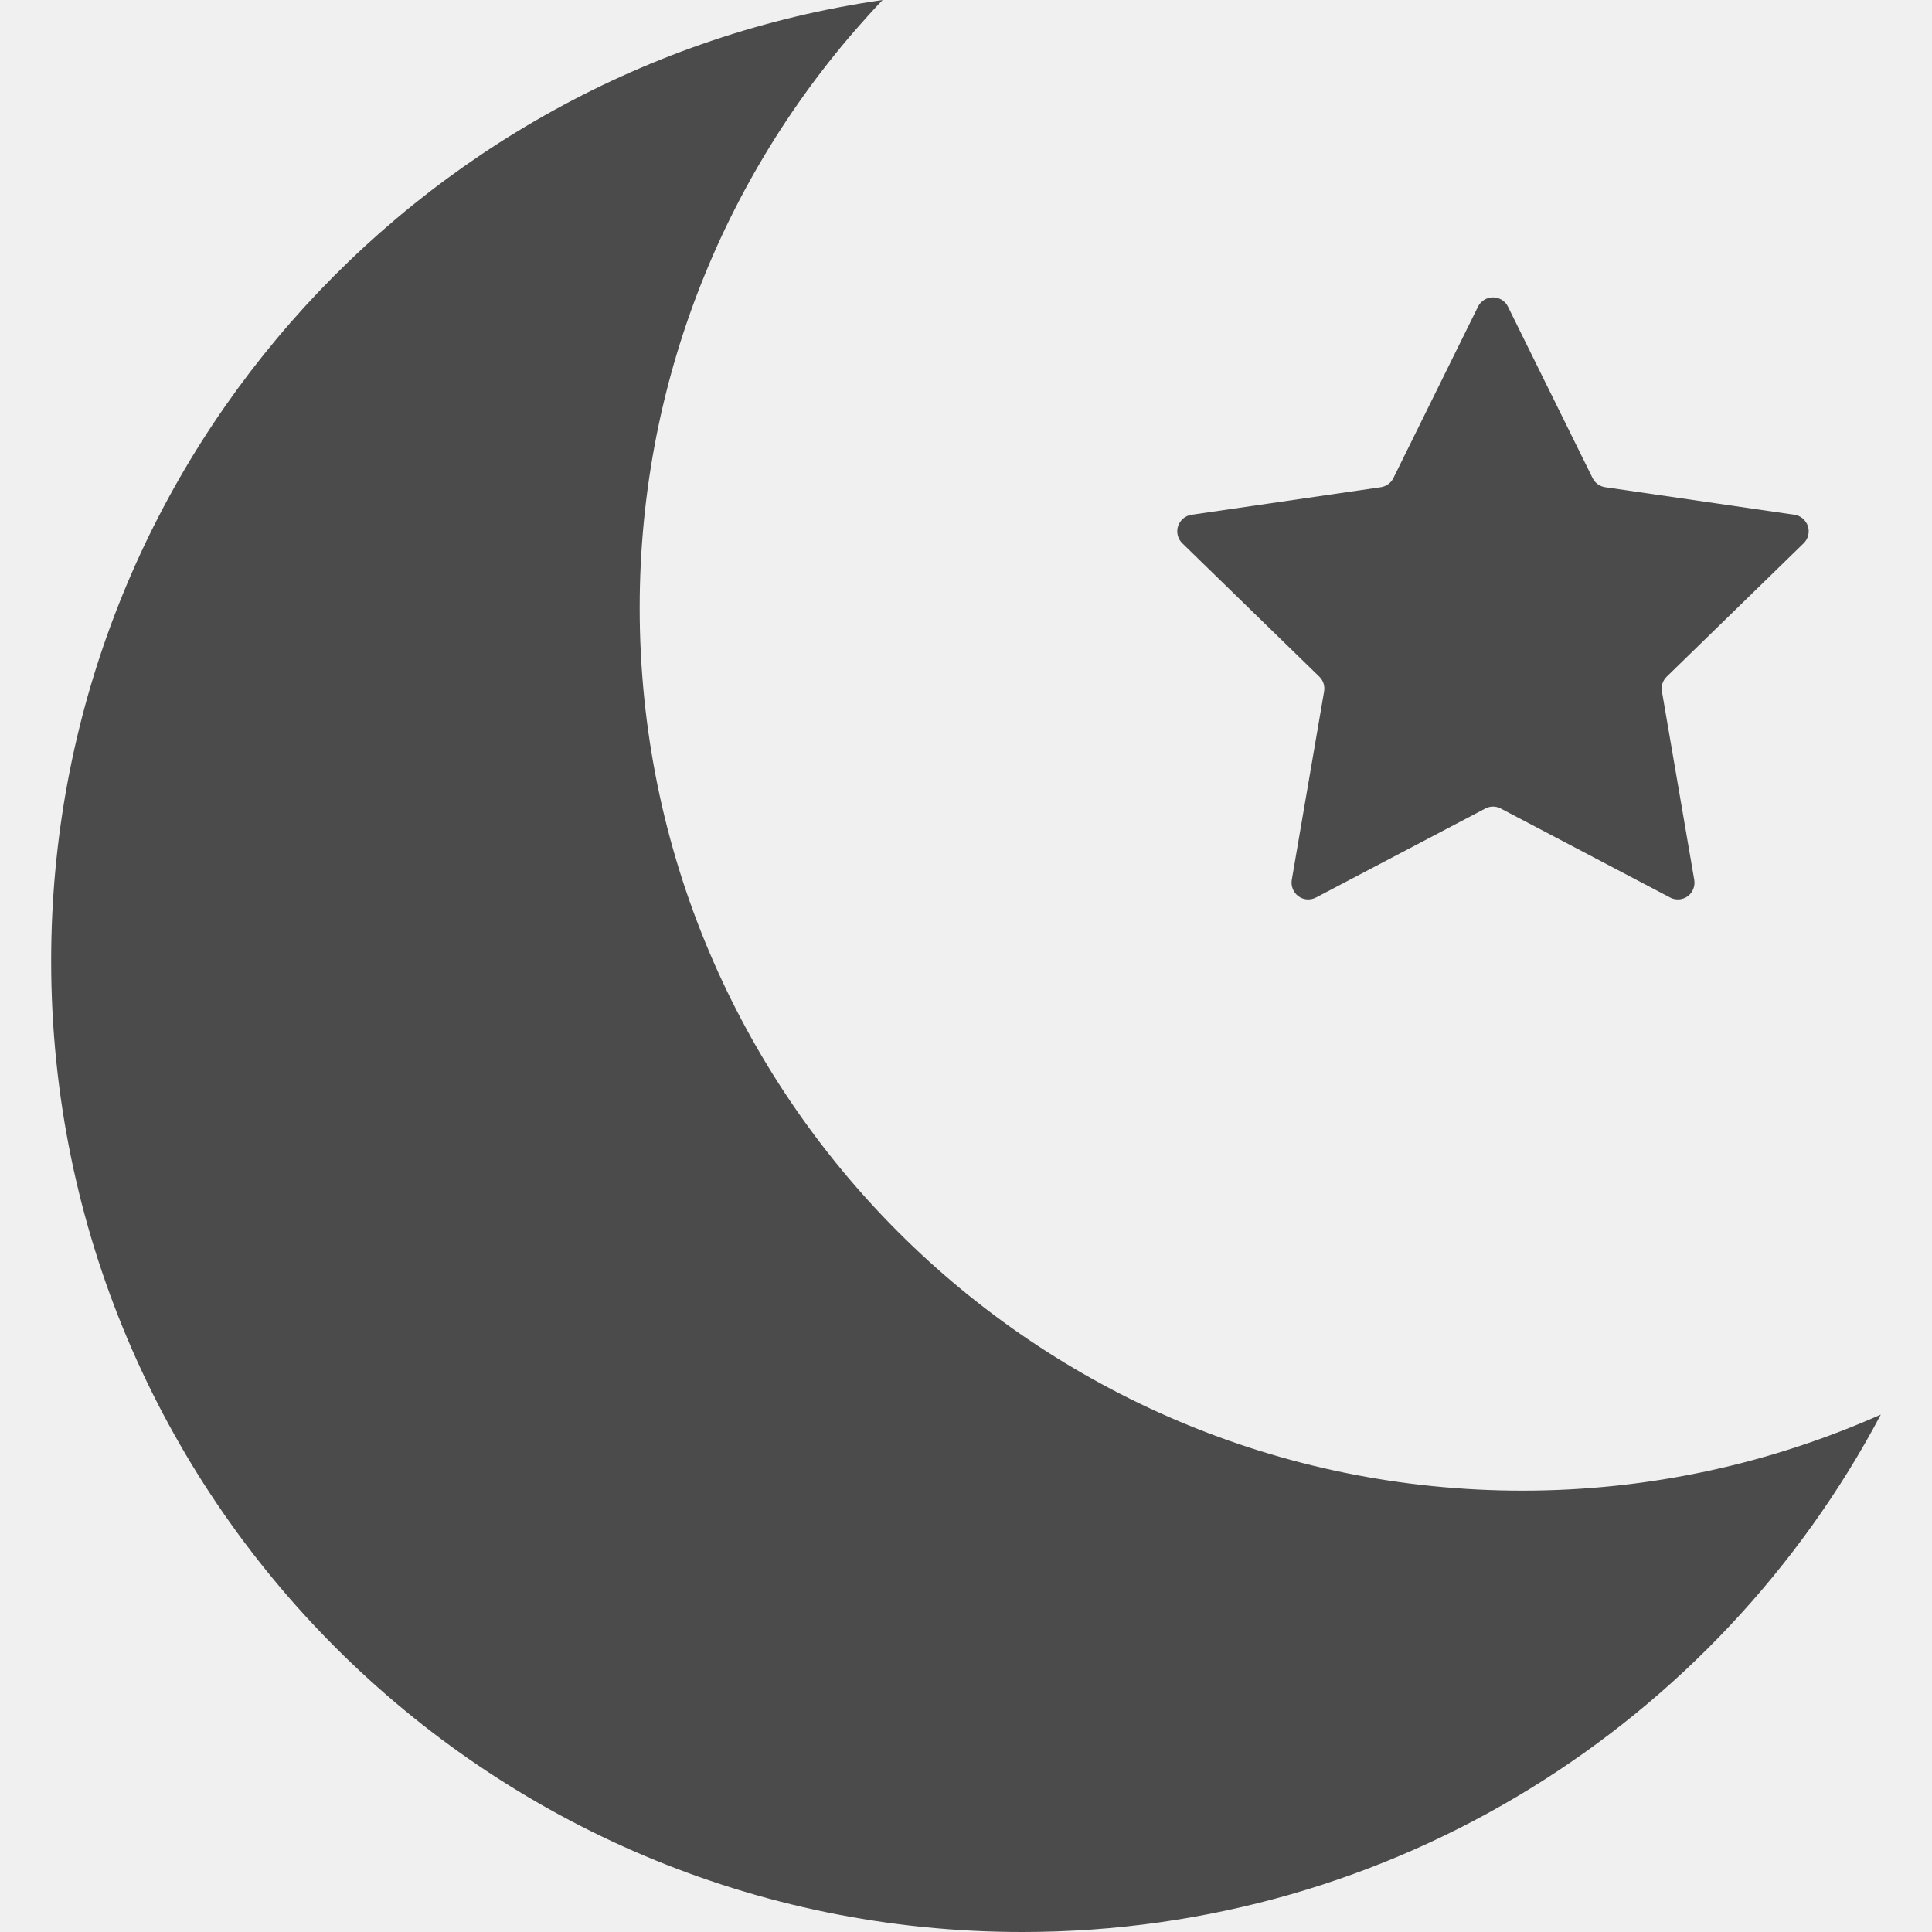
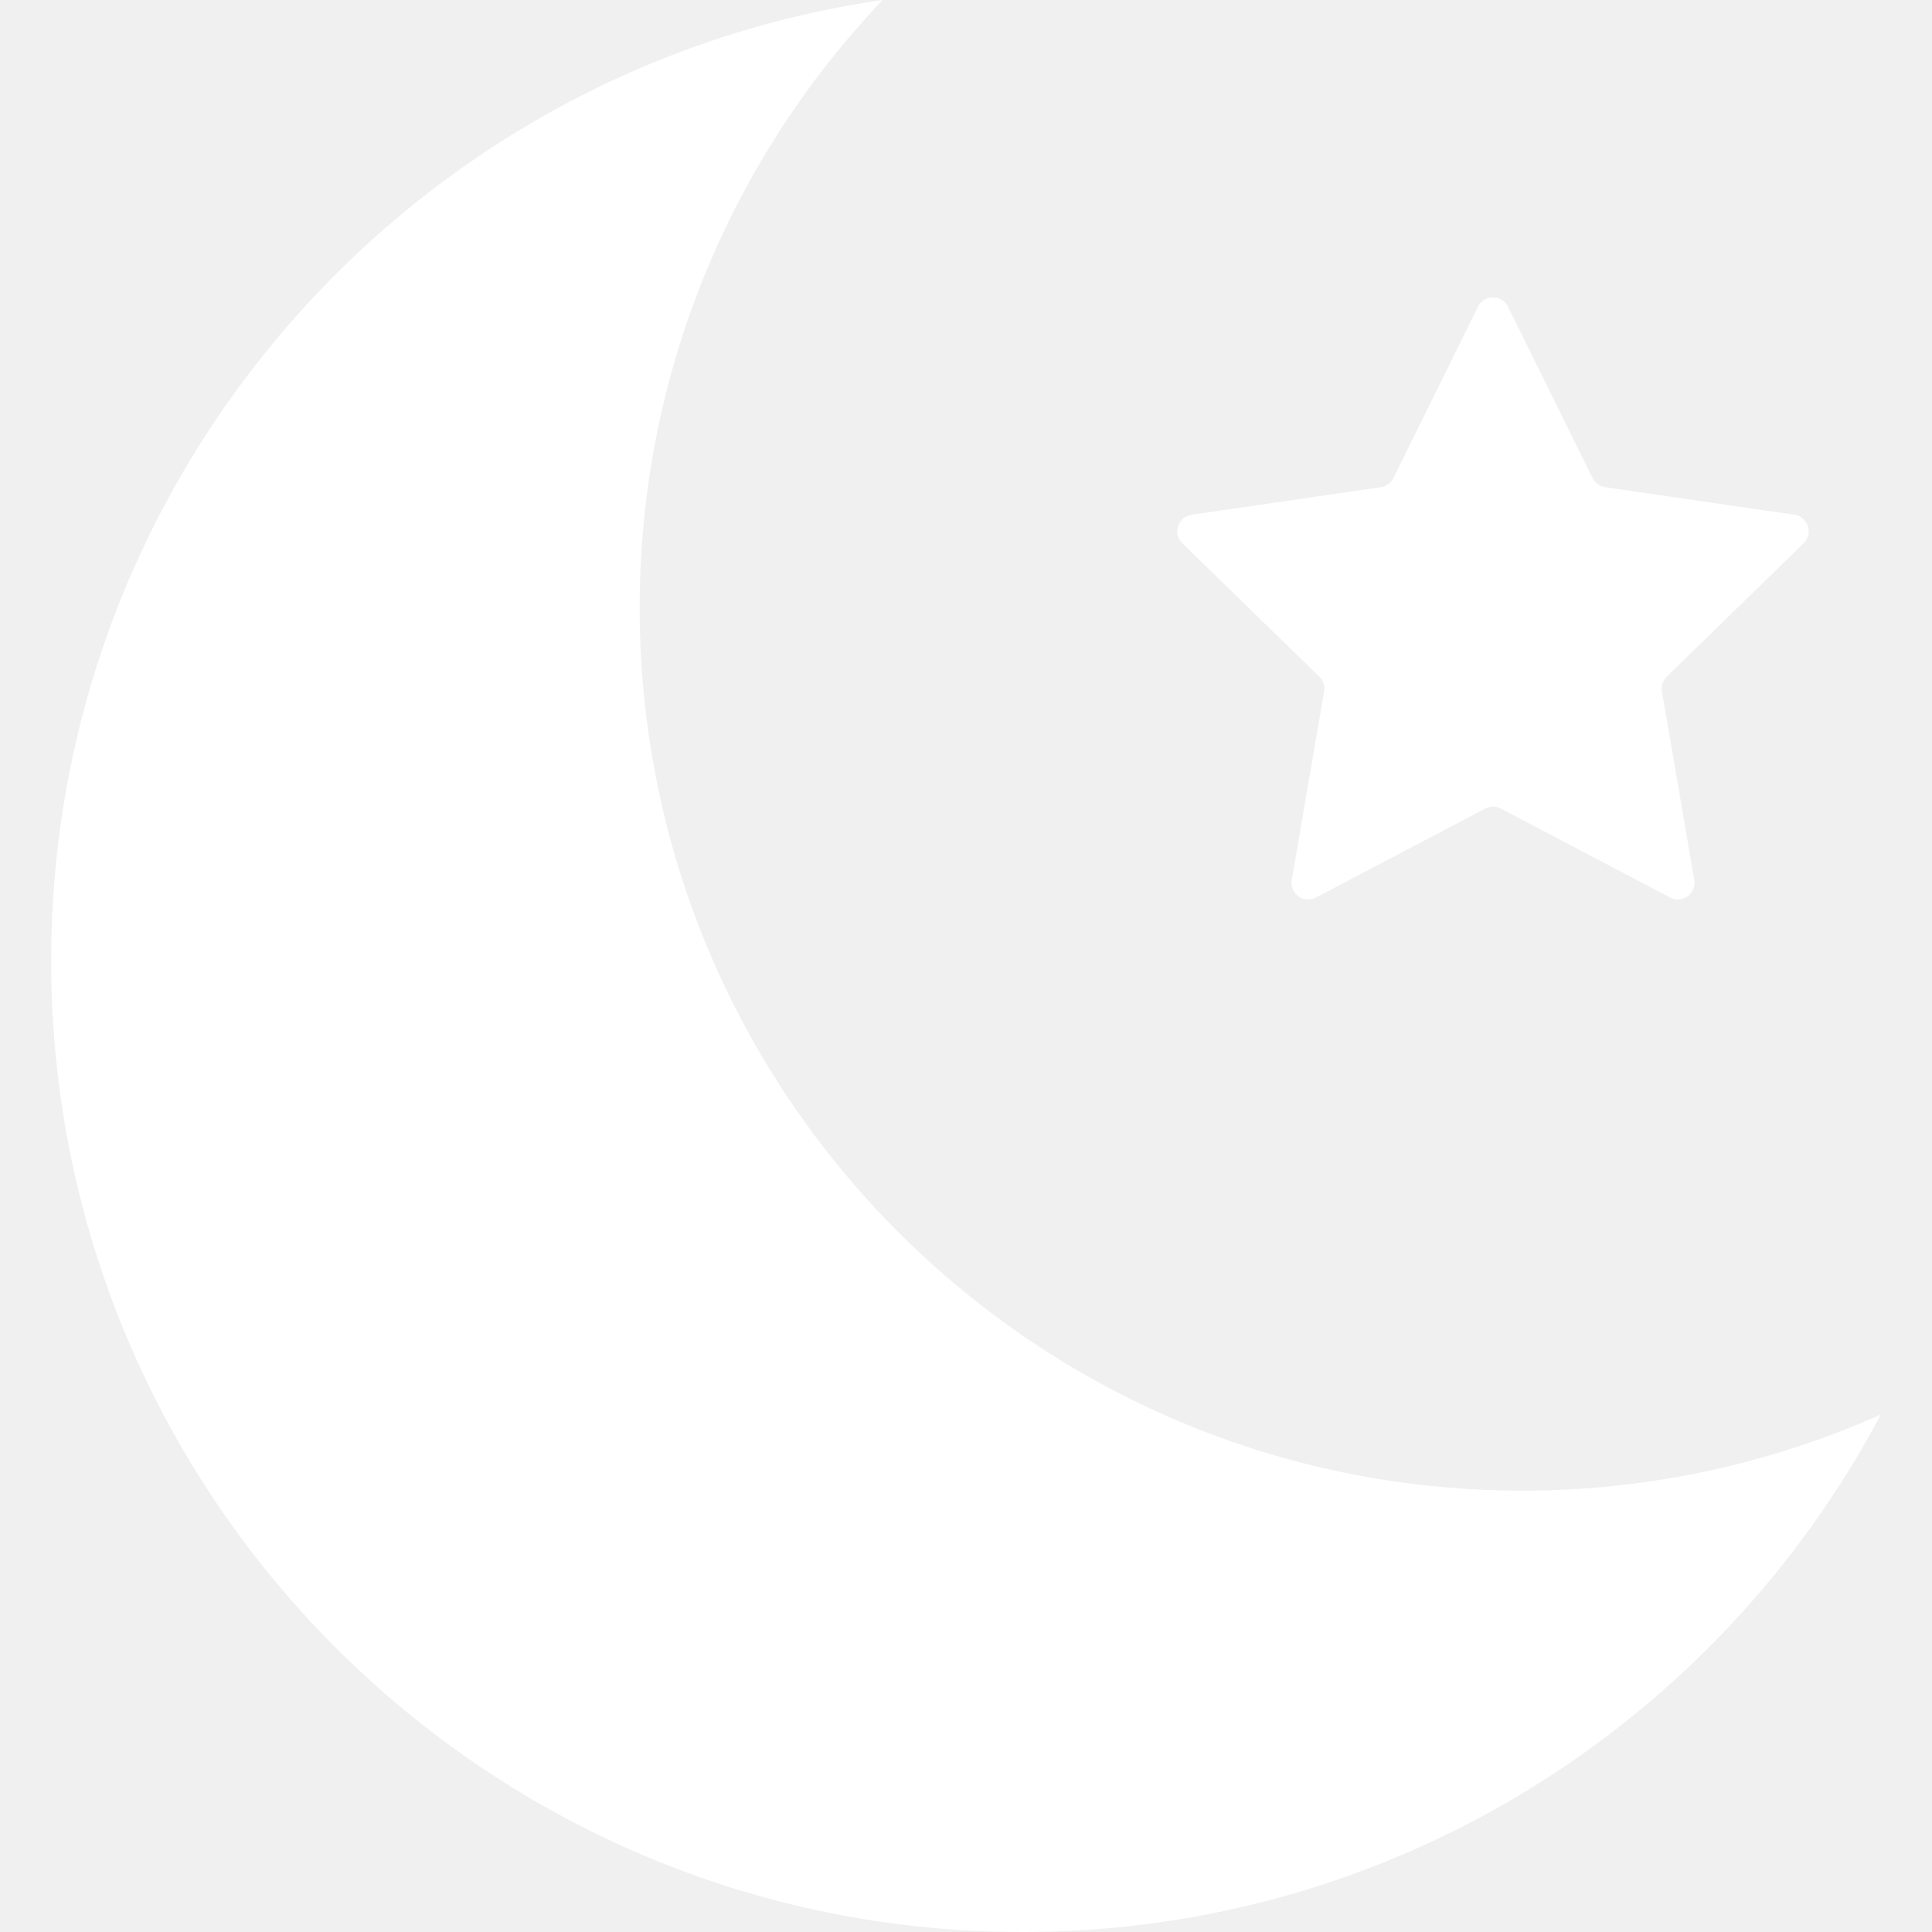
<svg xmlns="http://www.w3.org/2000/svg" version="1.1" id="_x32_" x="0px" y="0px" width="60px" height="60px" viewBox="0 0 60 60" enable-background="new 0 0 60 60" xml:space="preserve">
  <g>
-     <path fill="#4B4B4B" d="M47.281,46.293c-15.141,0-27.415-12.275-27.415-27.417c0-7.317,2.87-13.96,7.544-18.876   C12.809,2.104,1.589,14.659,1.589,29.843C1.589,46.498,15.091,60,31.746,60c11.564,0,21.605-6.514,26.664-16.068   C55.008,45.443,51.246,46.293,47.281,46.293z" />
-     <path fill="#4B4B4B" d="M40.973,21.015c0.123,0.119,0.178,0.291,0.148,0.459l-1.004,5.852c-0.031,0.196,0.049,0.392,0.207,0.509   c0.16,0.115,0.371,0.13,0.547,0.038l5.256-2.763c0.15-0.081,0.33-0.081,0.482,0l5.256,2.763c0.174,0.092,0.387,0.077,0.547-0.038   c0.158-0.117,0.238-0.313,0.205-0.509l-1.004-5.852c-0.029-0.168,0.025-0.341,0.148-0.459l4.254-4.144   c0.141-0.137,0.191-0.344,0.131-0.531c-0.062-0.187-0.223-0.326-0.418-0.354l-5.877-0.855c-0.168-0.024-0.314-0.13-0.391-0.282   l-2.629-5.326c-0.086-0.178-0.27-0.288-0.465-0.288s-0.377,0.11-0.465,0.288l-2.629,5.326c-0.074,0.152-0.223,0.258-0.391,0.282   l-5.875,0.855c-0.197,0.028-0.359,0.167-0.42,0.354s-0.01,0.394,0.131,0.531L40.973,21.015z" />
+     <path fill="#ffffff" d="M47.281,46.293c-15.141,0-27.415-12.275-27.415-27.417c0-7.317,2.87-13.96,7.544-18.876   C12.809,2.104,1.589,14.659,1.589,29.843C1.589,46.498,15.091,60,31.746,60c11.564,0,21.605-6.514,26.664-16.068   C55.008,45.443,51.246,46.293,47.281,46.293z" />
+     <path fill="#ffffff" d="M40.973,21.015c0.123,0.119,0.178,0.291,0.148,0.459l-1.004,5.852c-0.031,0.196,0.049,0.392,0.207,0.509   c0.16,0.115,0.371,0.13,0.547,0.038l5.256-2.763c0.15-0.081,0.33-0.081,0.482,0l5.256,2.763c0.174,0.092,0.387,0.077,0.547-0.038   c0.158-0.117,0.238-0.313,0.205-0.509l-1.004-5.852c-0.029-0.168,0.025-0.341,0.148-0.459l4.254-4.144   c0.141-0.137,0.191-0.344,0.131-0.531c-0.062-0.187-0.223-0.326-0.418-0.354l-5.877-0.855c-0.168-0.024-0.314-0.13-0.391-0.282   l-2.629-5.326c-0.086-0.178-0.27-0.288-0.465-0.288s-0.377,0.11-0.465,0.288l-2.629,5.326c-0.074,0.152-0.223,0.258-0.391,0.282   l-5.875,0.855c-0.197,0.028-0.359,0.167-0.42,0.354s-0.01,0.394,0.131,0.531L40.973,21.015z" />
  </g>
</svg>
